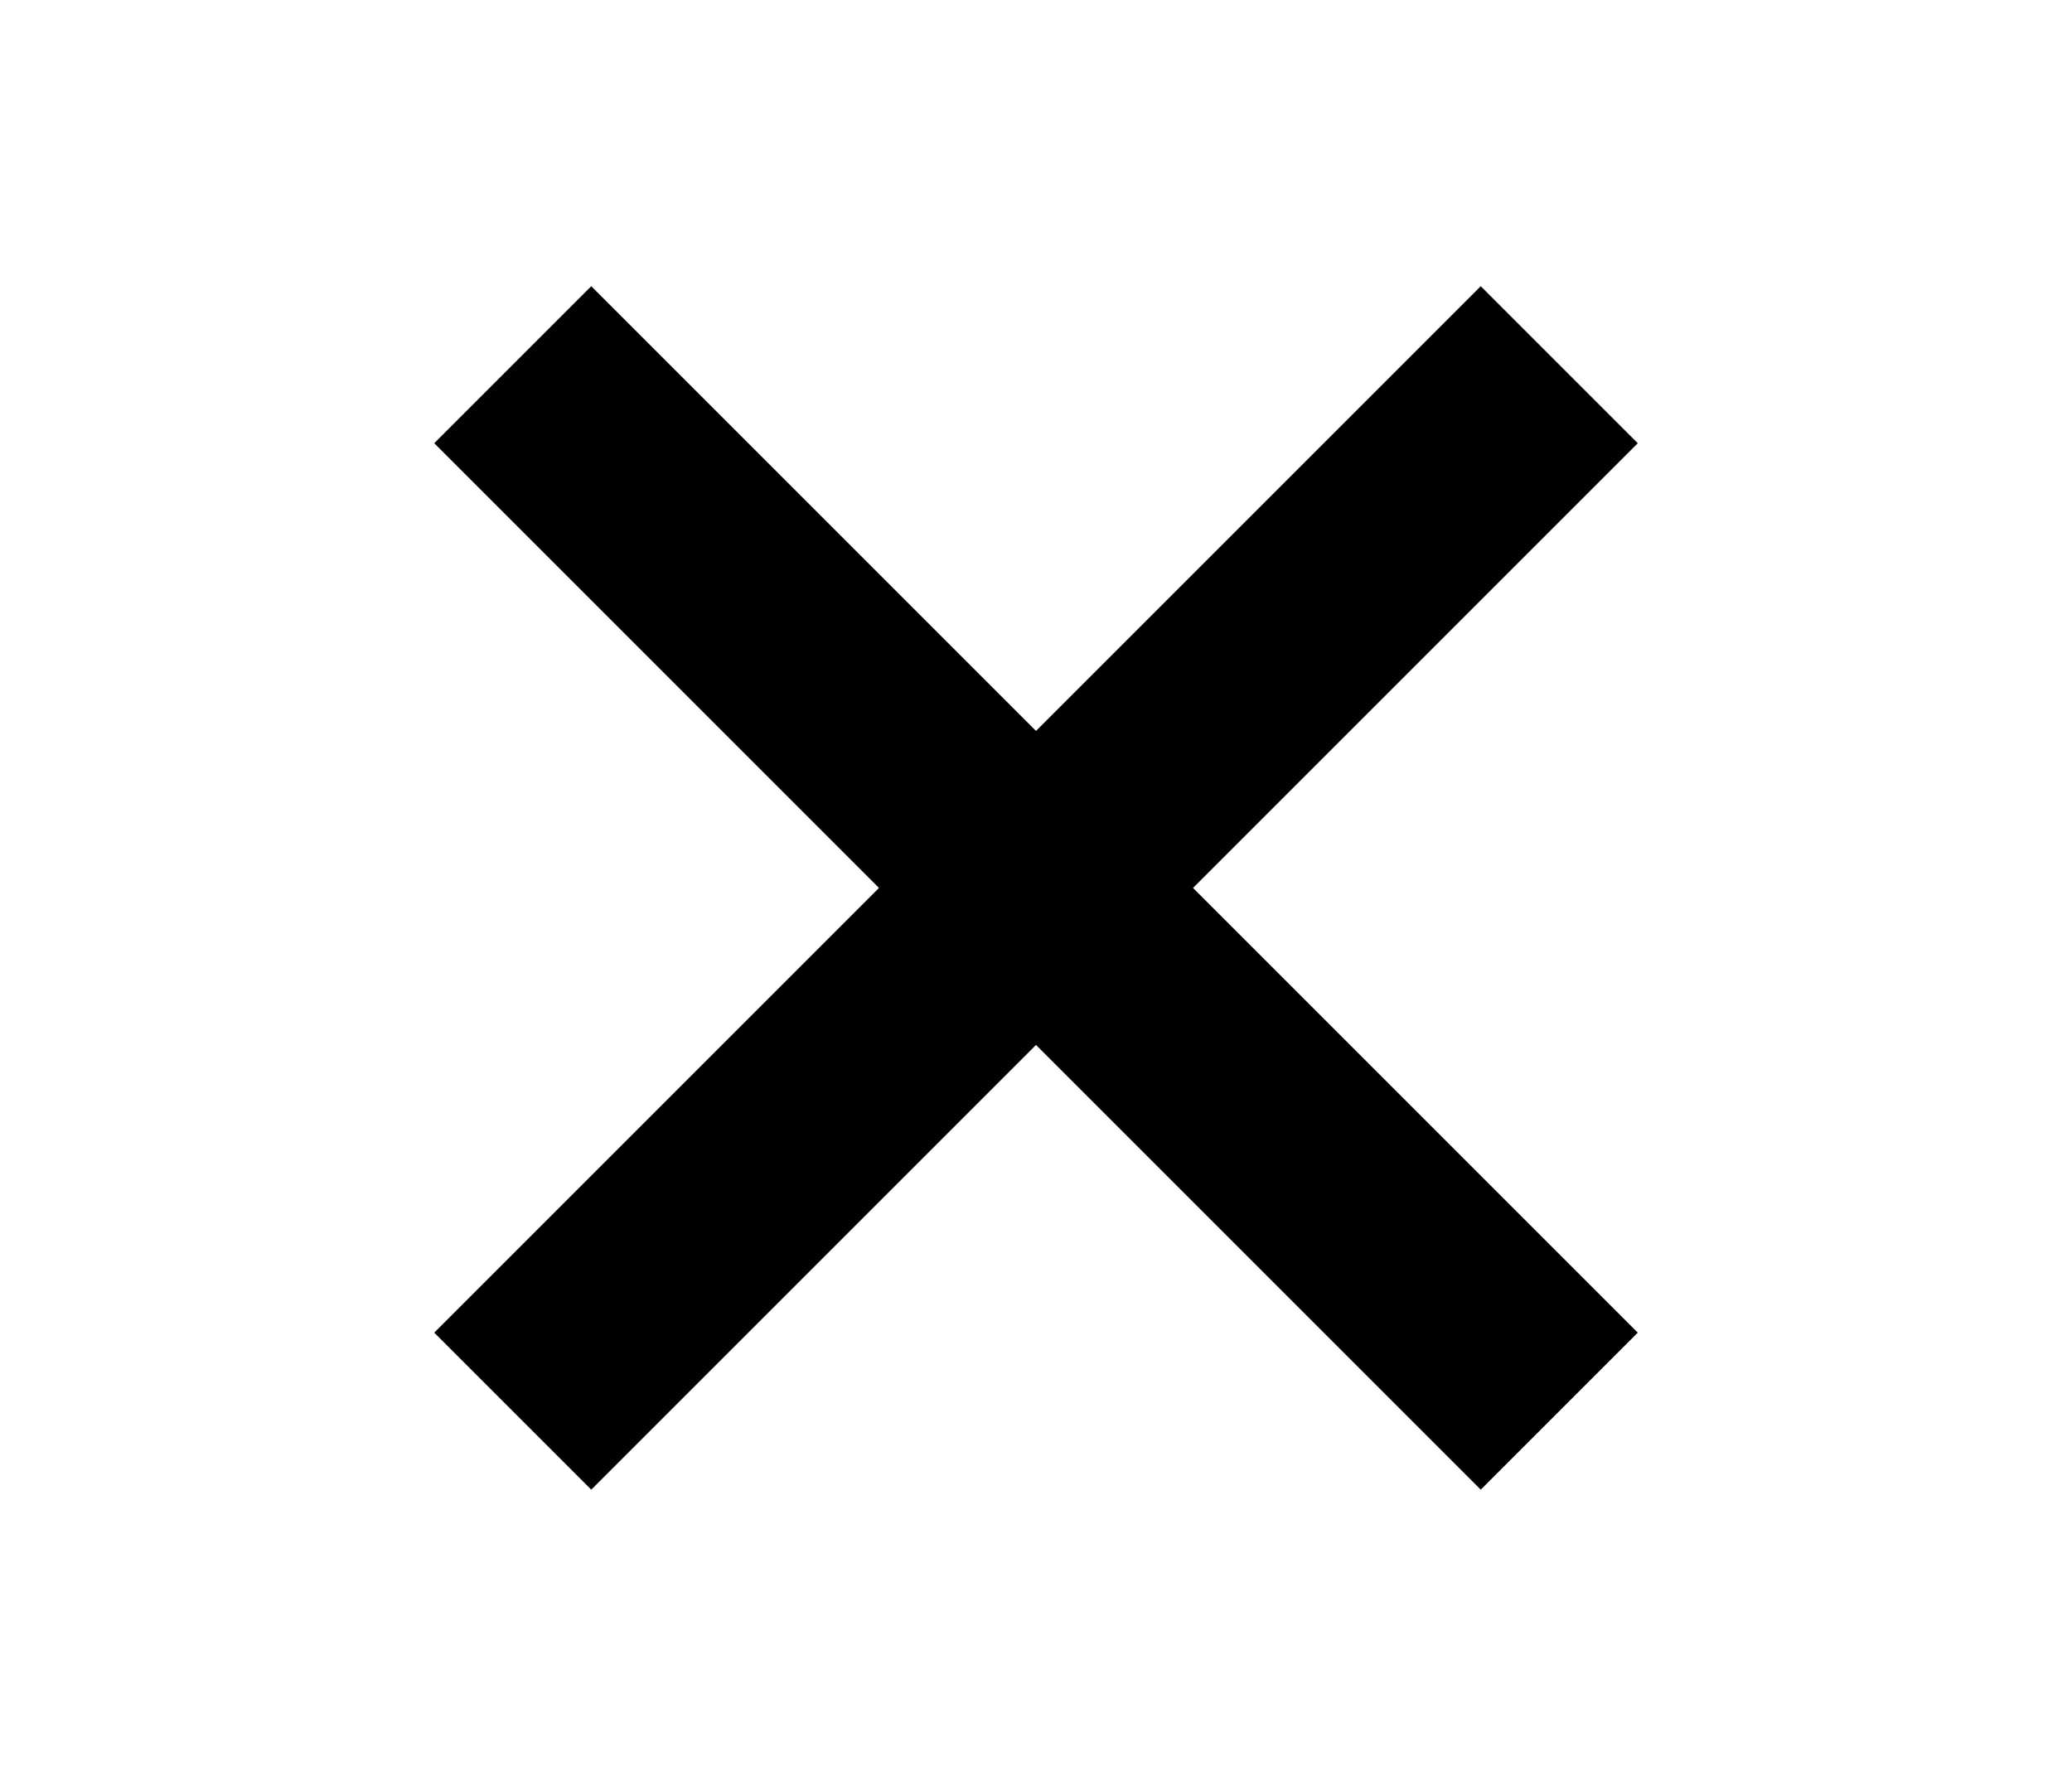
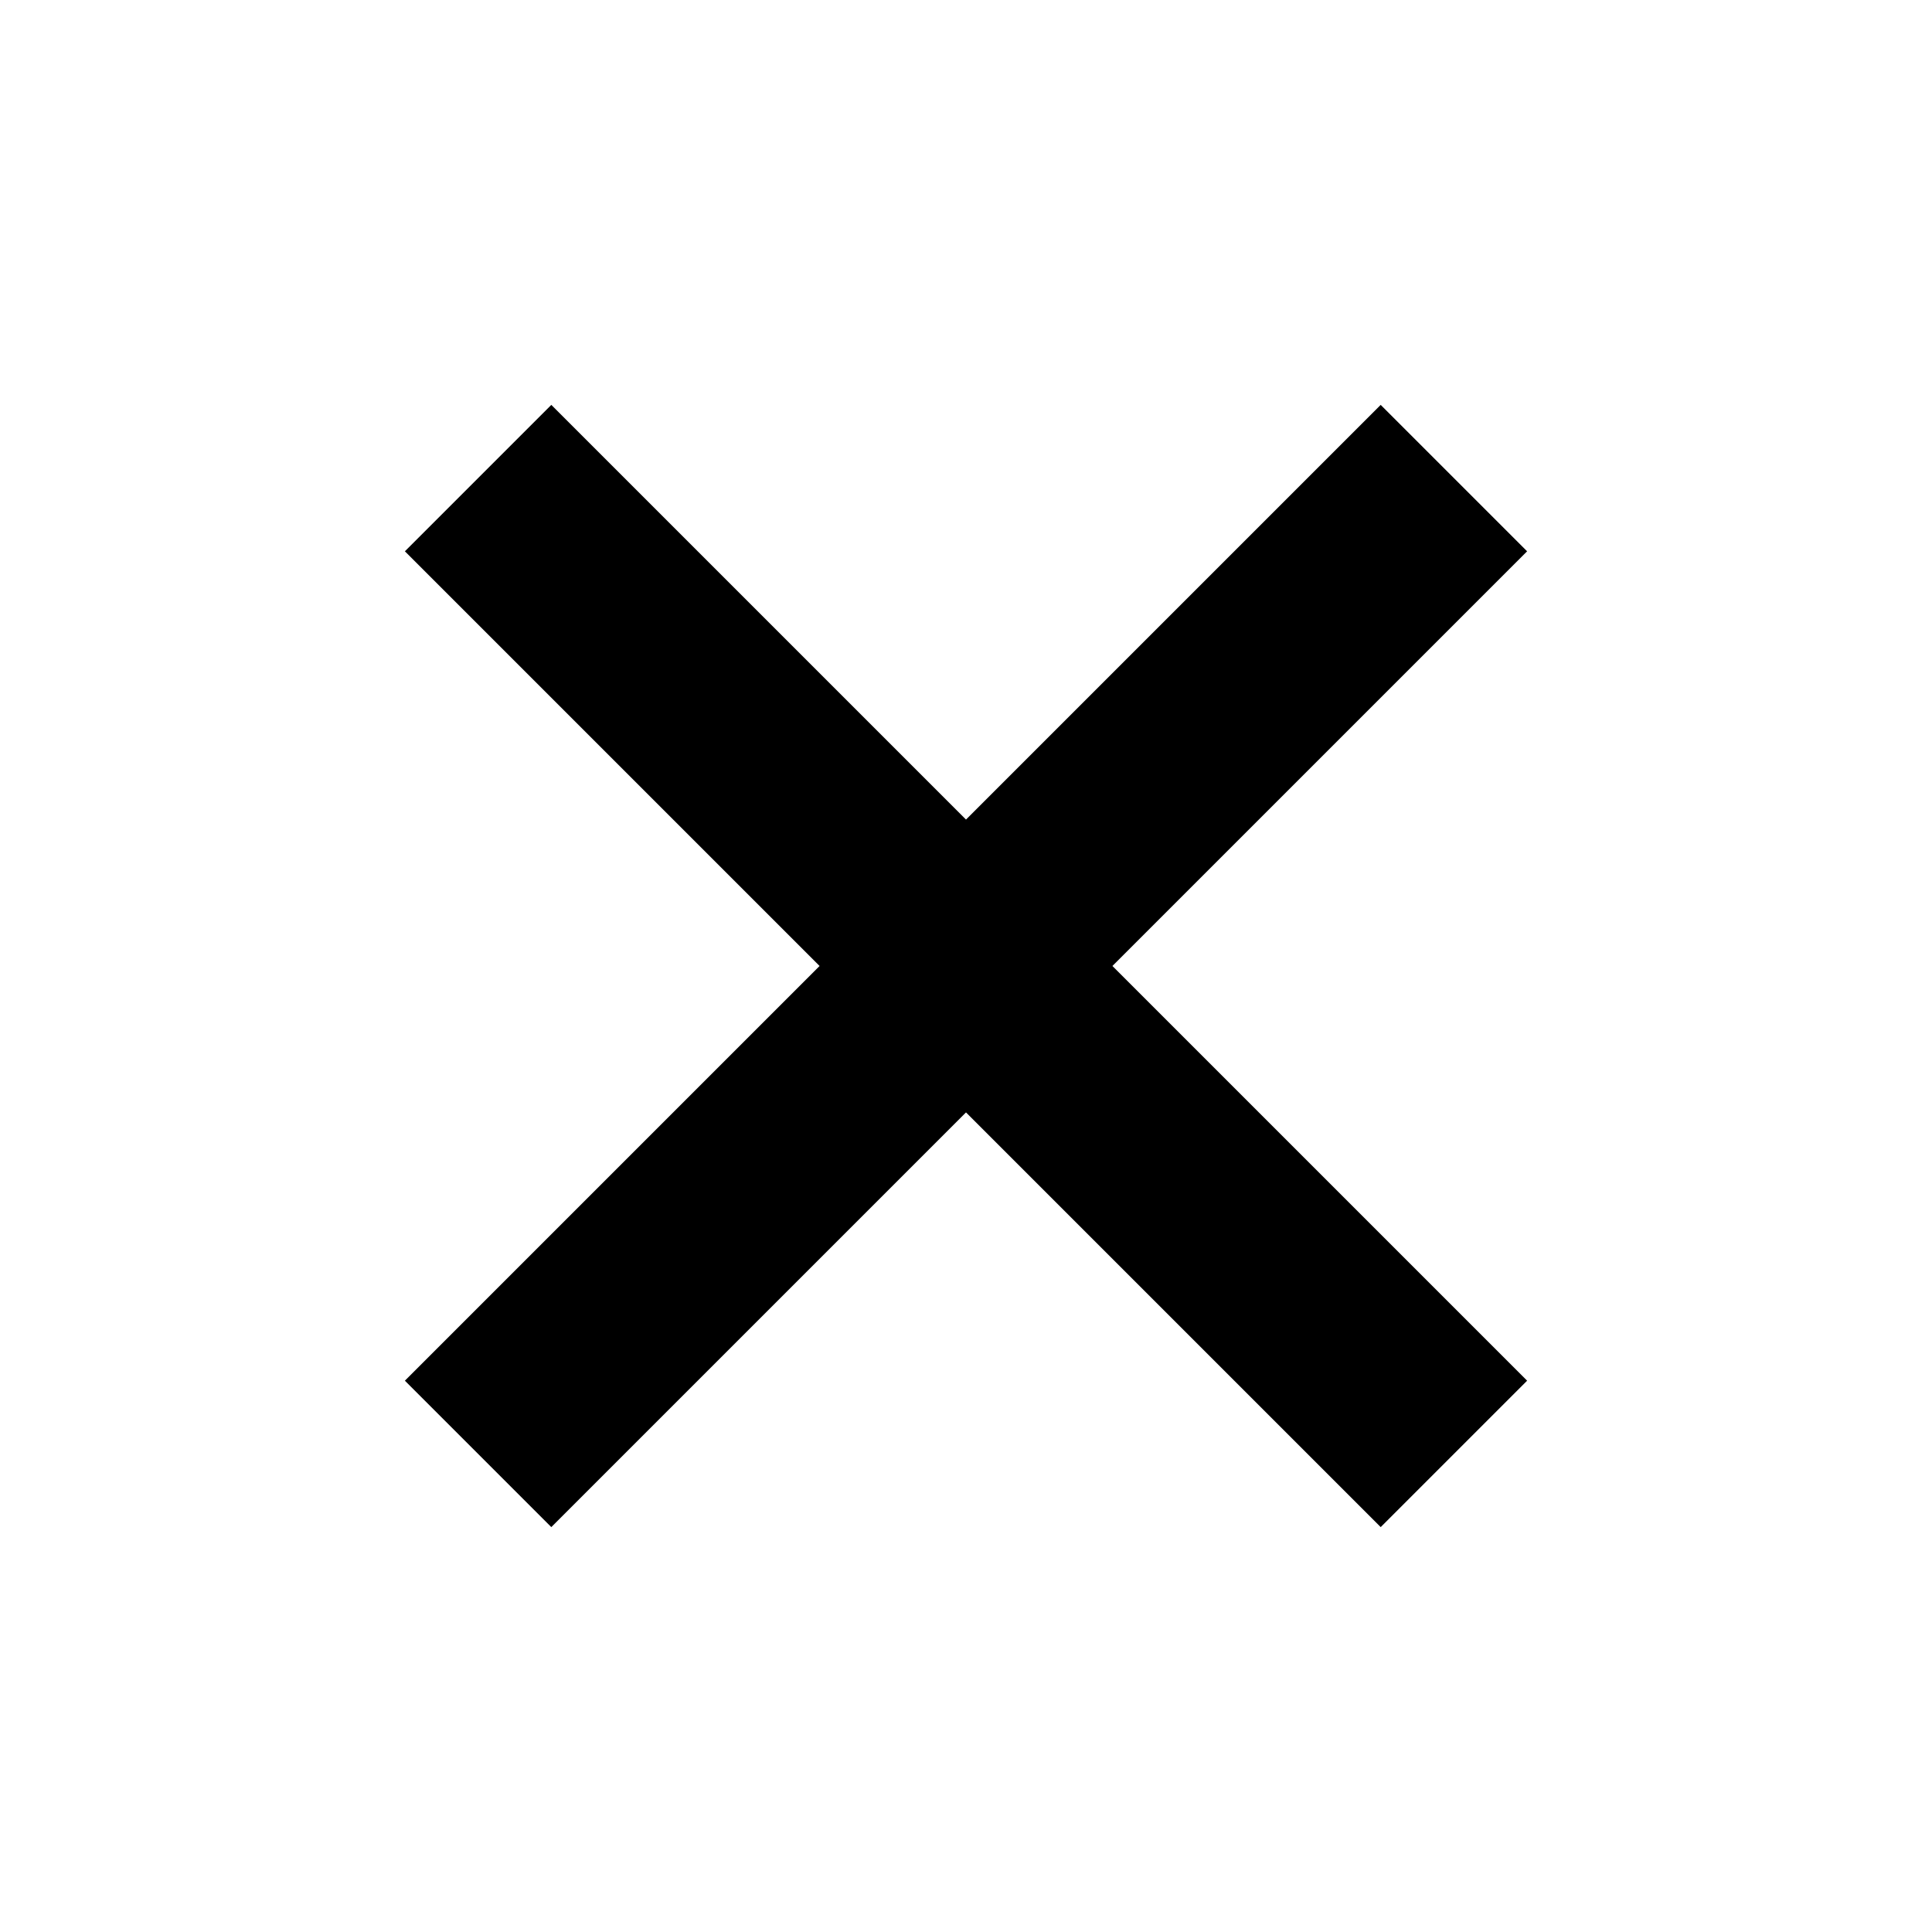
- <svg xmlns="http://www.w3.org/2000/svg" width="14" height="12" viewBox="0 0 14 12" fill="none">
+ <svg xmlns="http://www.w3.org/2000/svg" width="22" height="22" viewBox="0 0 14 12" fill="none">
  <path fill-rule="evenodd" clip-rule="evenodd" d="M7 7.061L10.005 10.066L11.066 9.005L8.061 6L11.066 2.995L10.005 1.934L7 4.939L3.995 1.934L2.934 2.995L5.939 6L2.934 9.005L3.995 10.066L7 7.061Z" fill="black" />
</svg>
